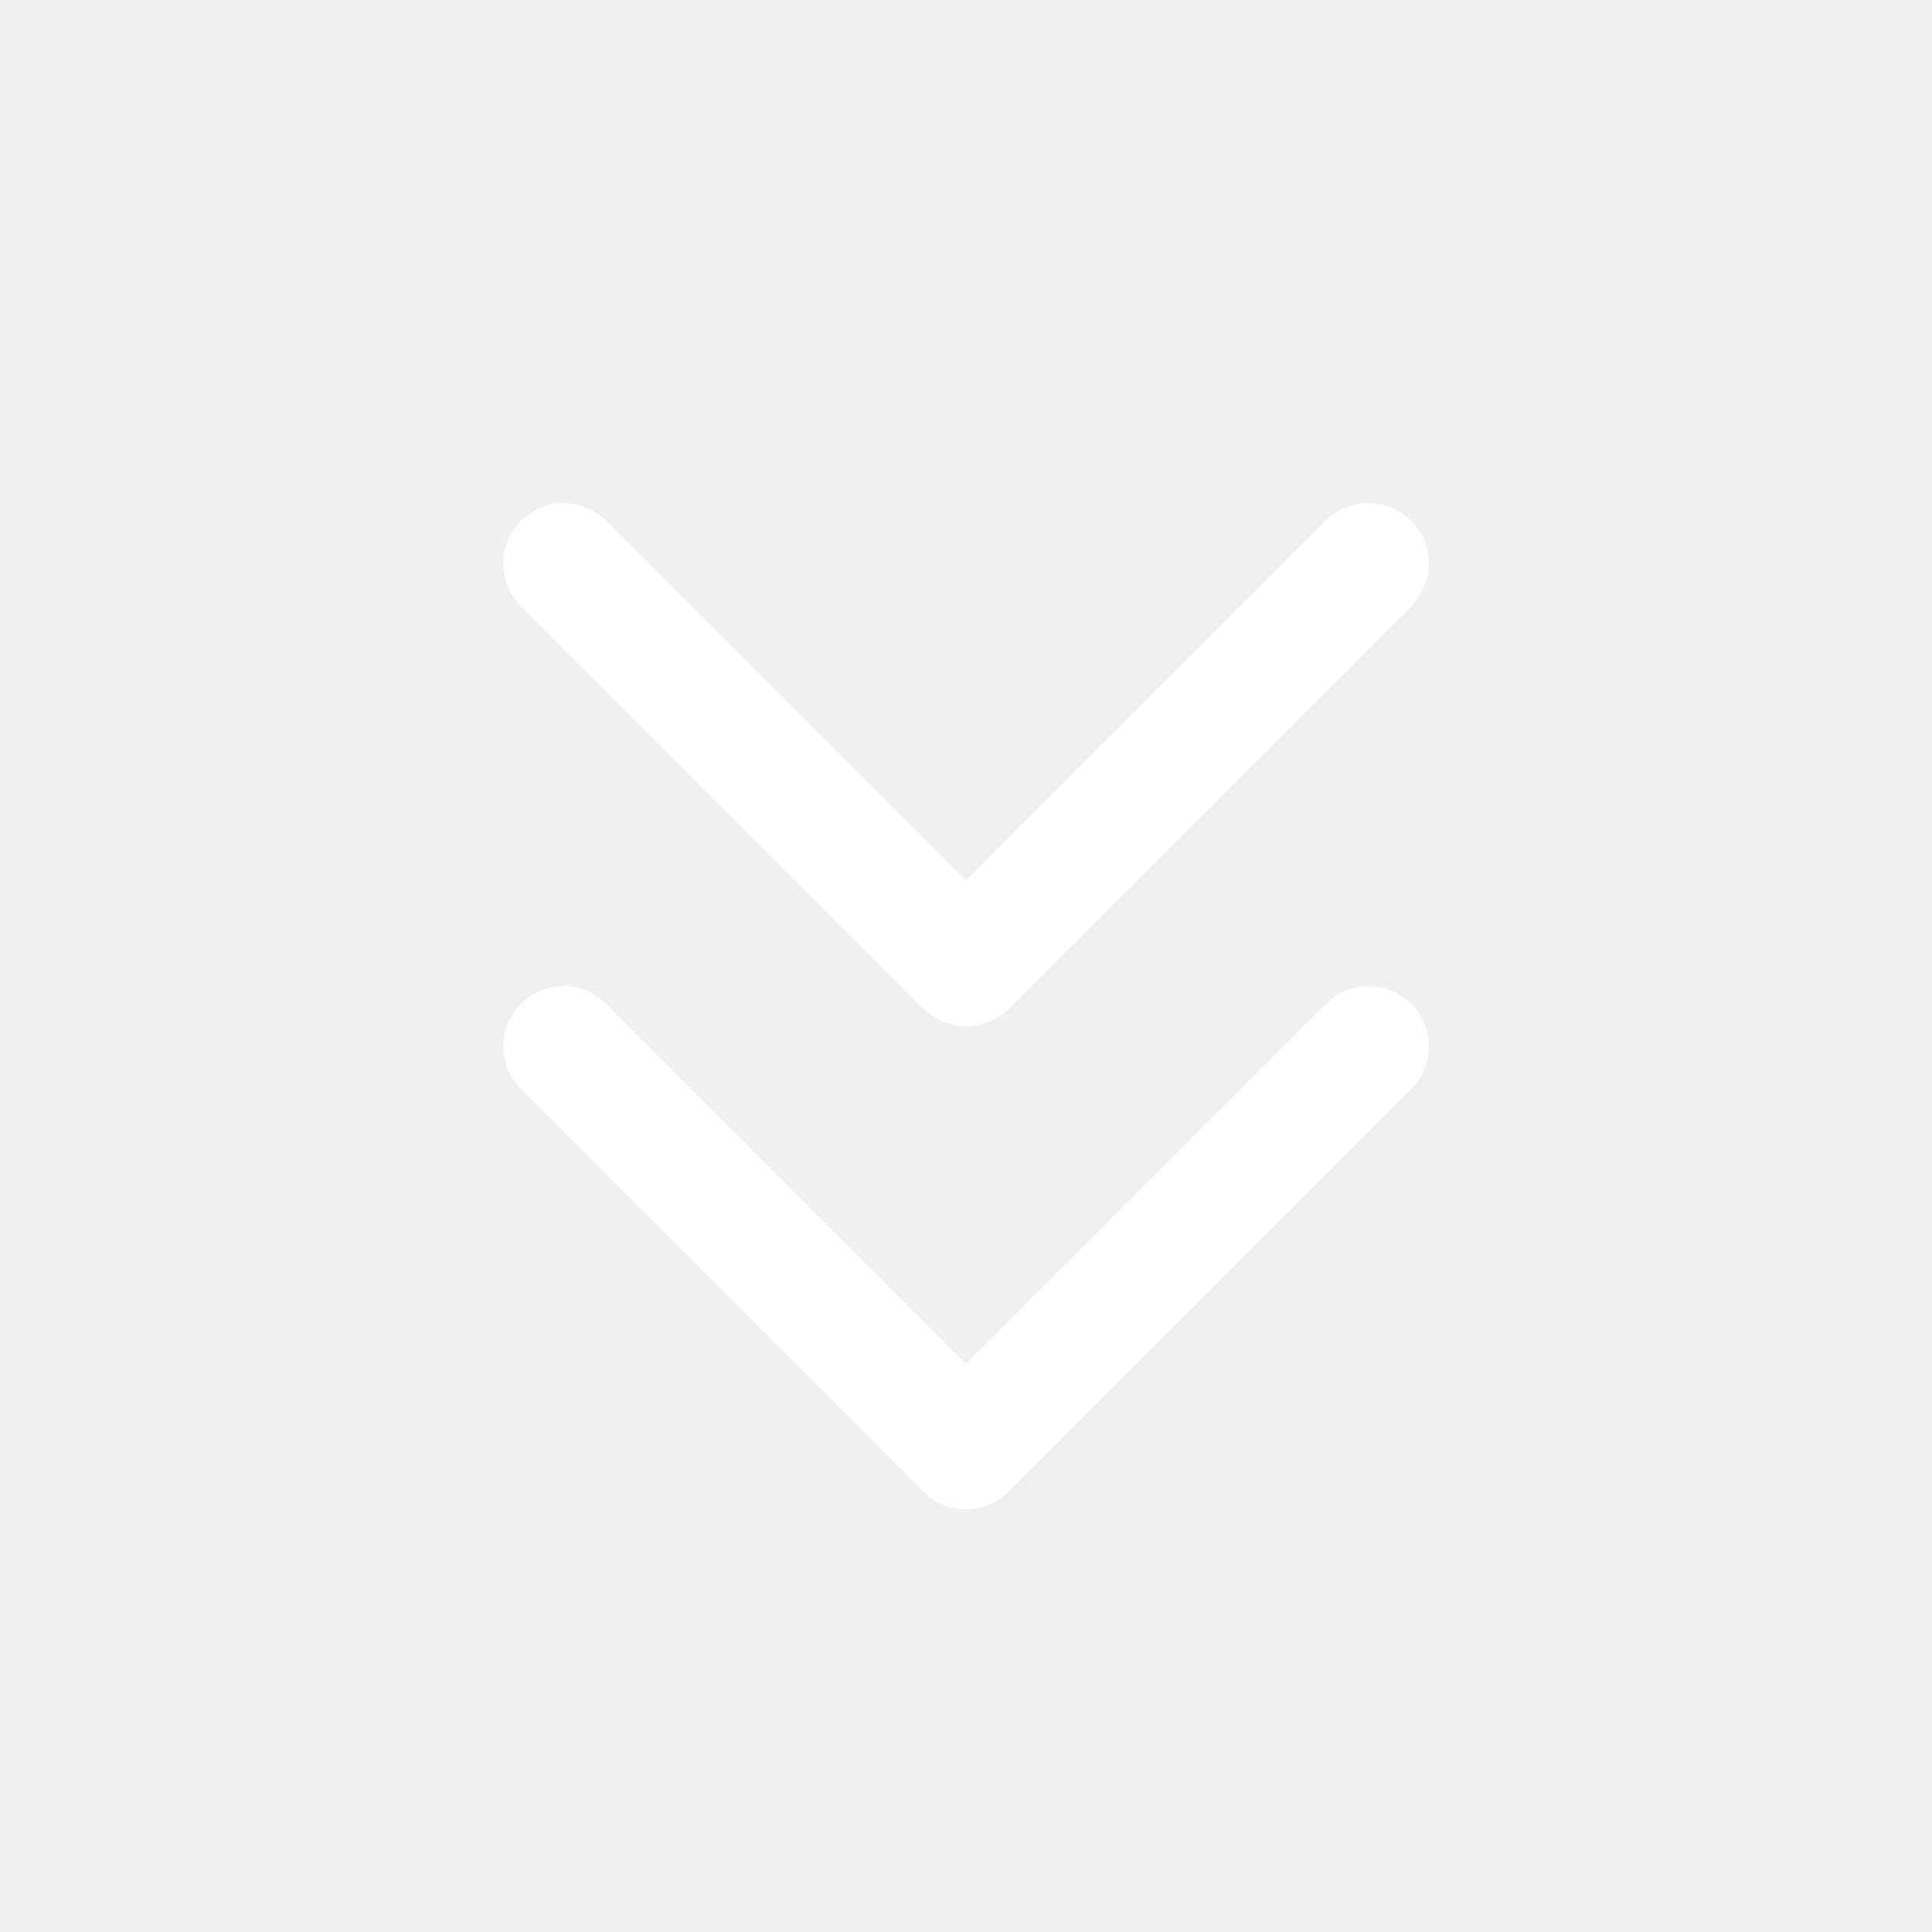
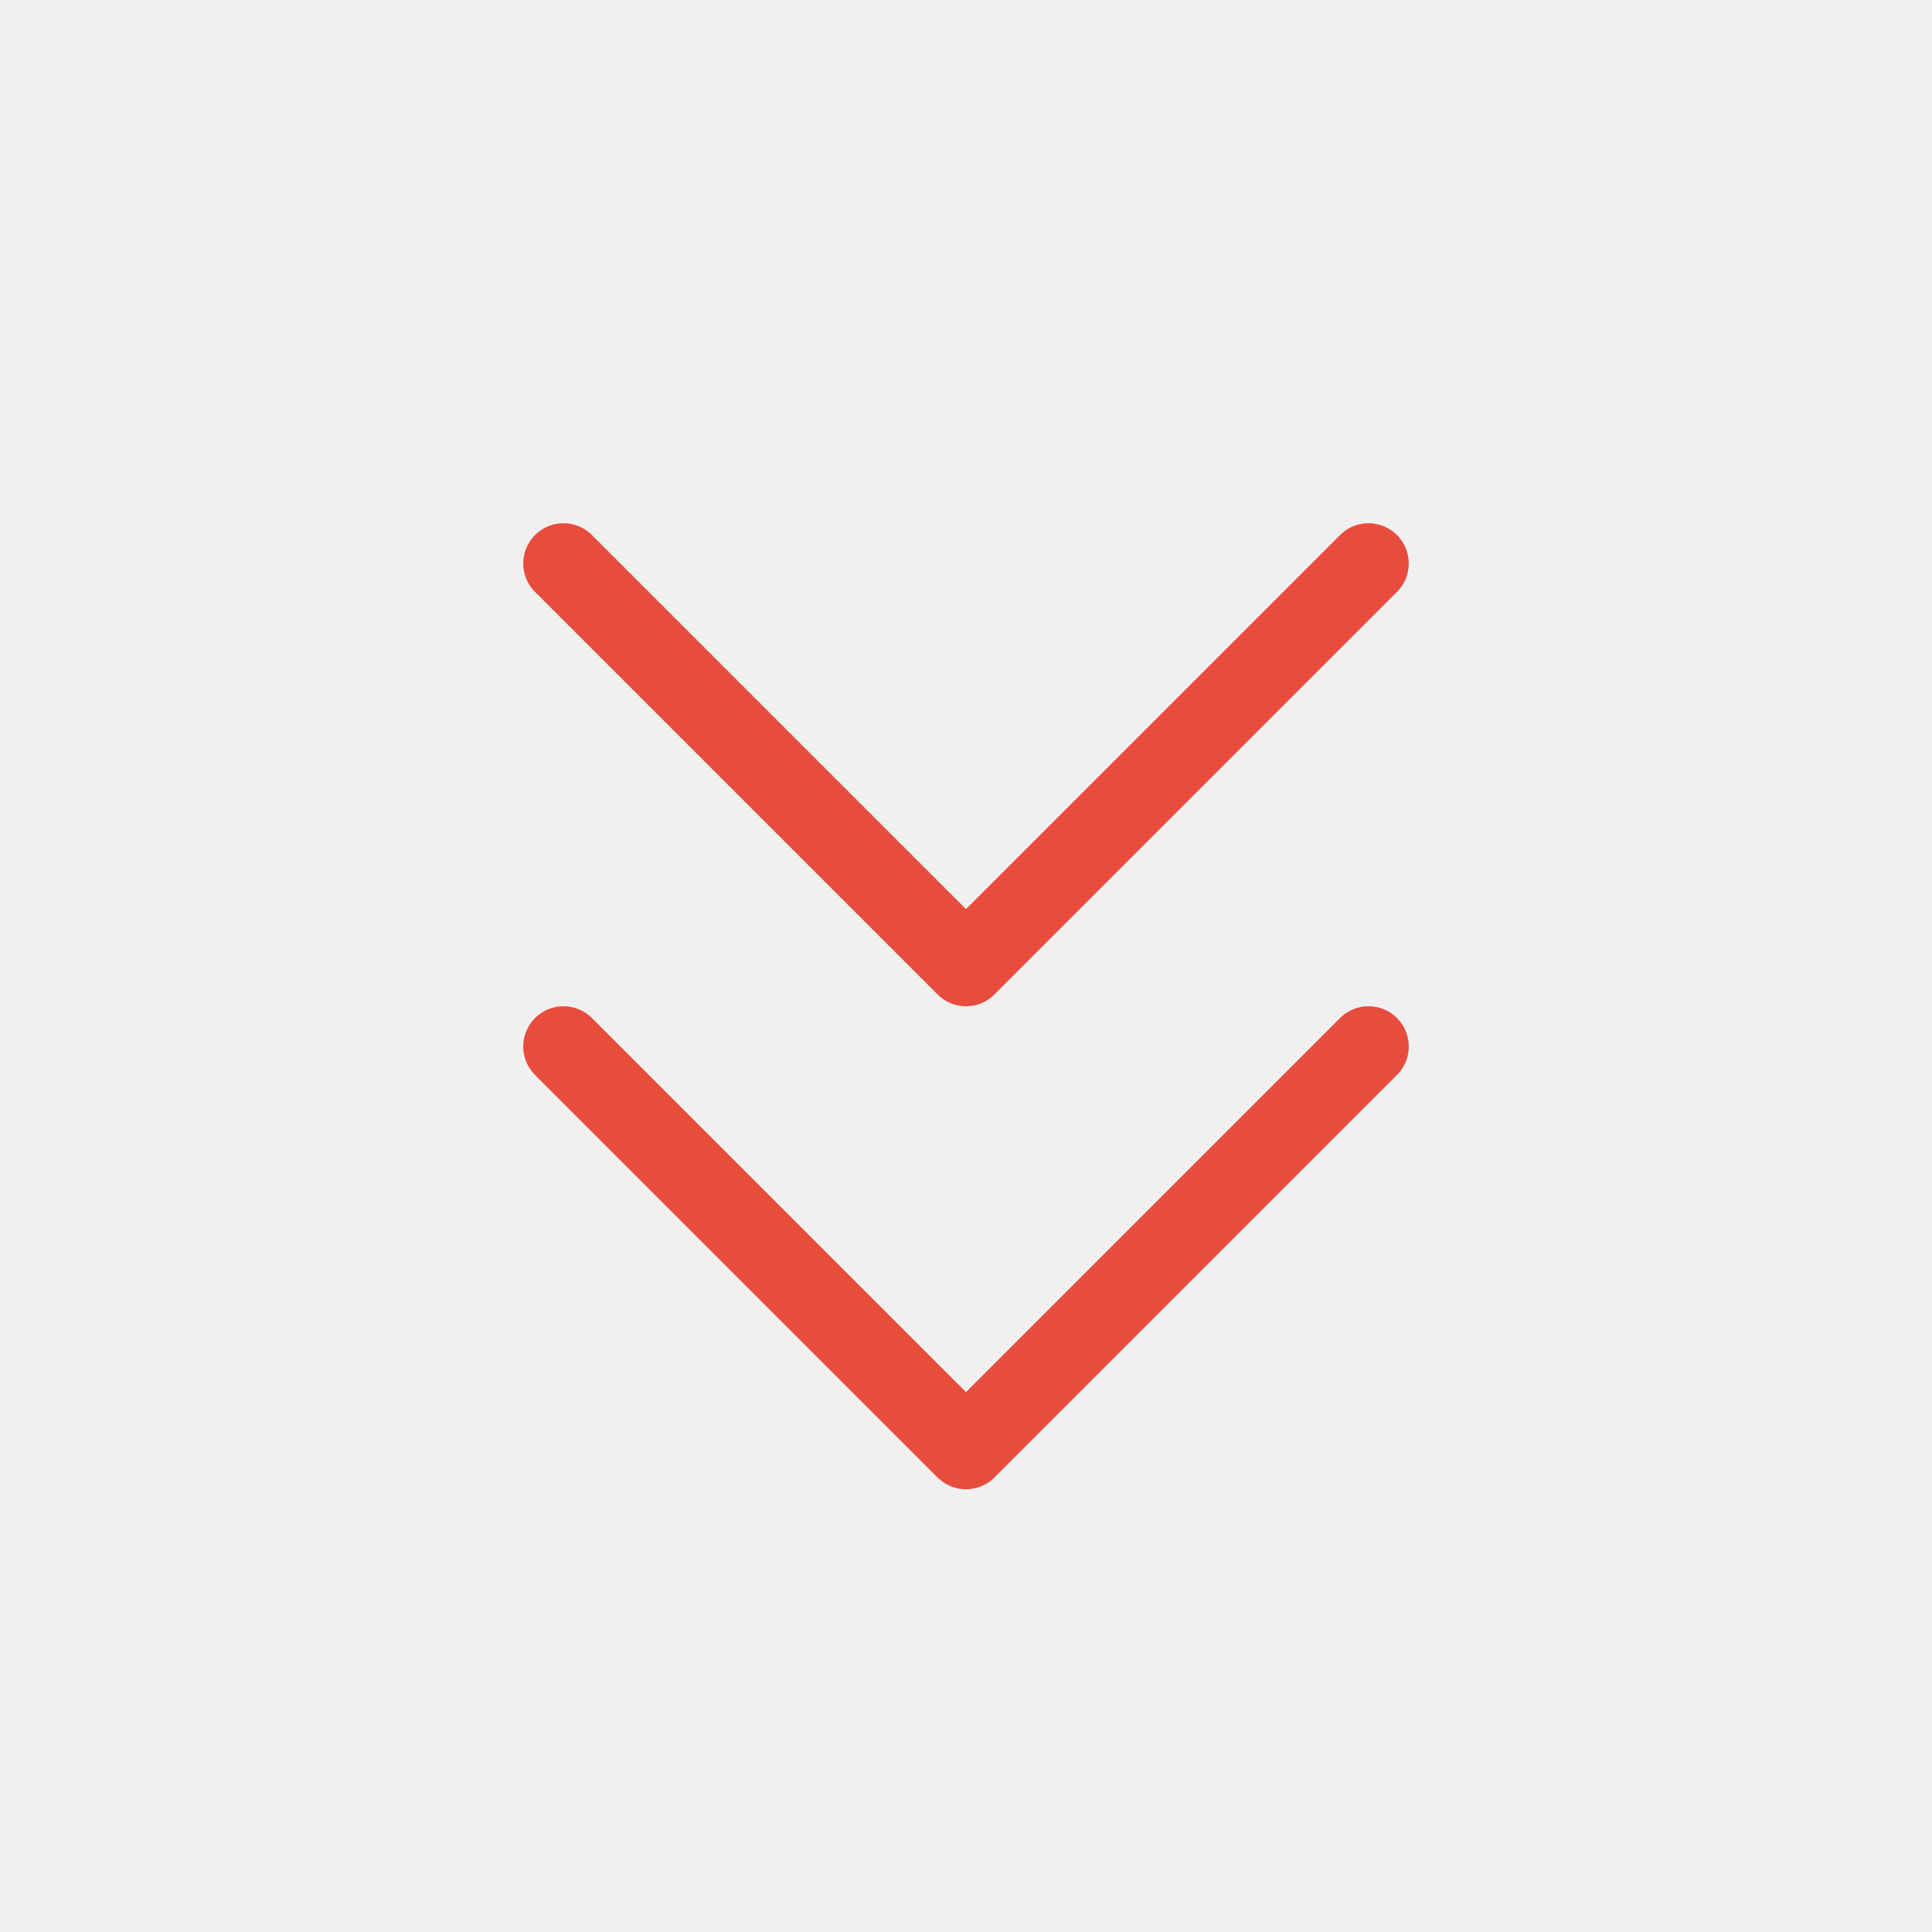
- <svg xmlns="http://www.w3.org/2000/svg" class="icon icon-tabler icon-tabler-chevrons-down" width="100" height="100" viewBox="0 0 24 24" stroke-width="1.5" stroke="#ffffff" fill="none" stroke-linecap="round" stroke-linejoin="round">
+ <svg xmlns="http://www.w3.org/2000/svg" class="icon icon-tabler icon-tabler-chevrons-down" width="100" height="100" viewBox="0 0 24 24" stroke-widtrokeh="1.5" stroke="#e84c3d" fill="none" stroke-linecap="round" stroke-linejoin="round">
  <path stroke="none" d="M0 0h24v24H0z" fill="none" />
  <polyline points="7 7 12 12 17 7" />
  <polyline points="7 13 12 18 17 13" />
</svg>
